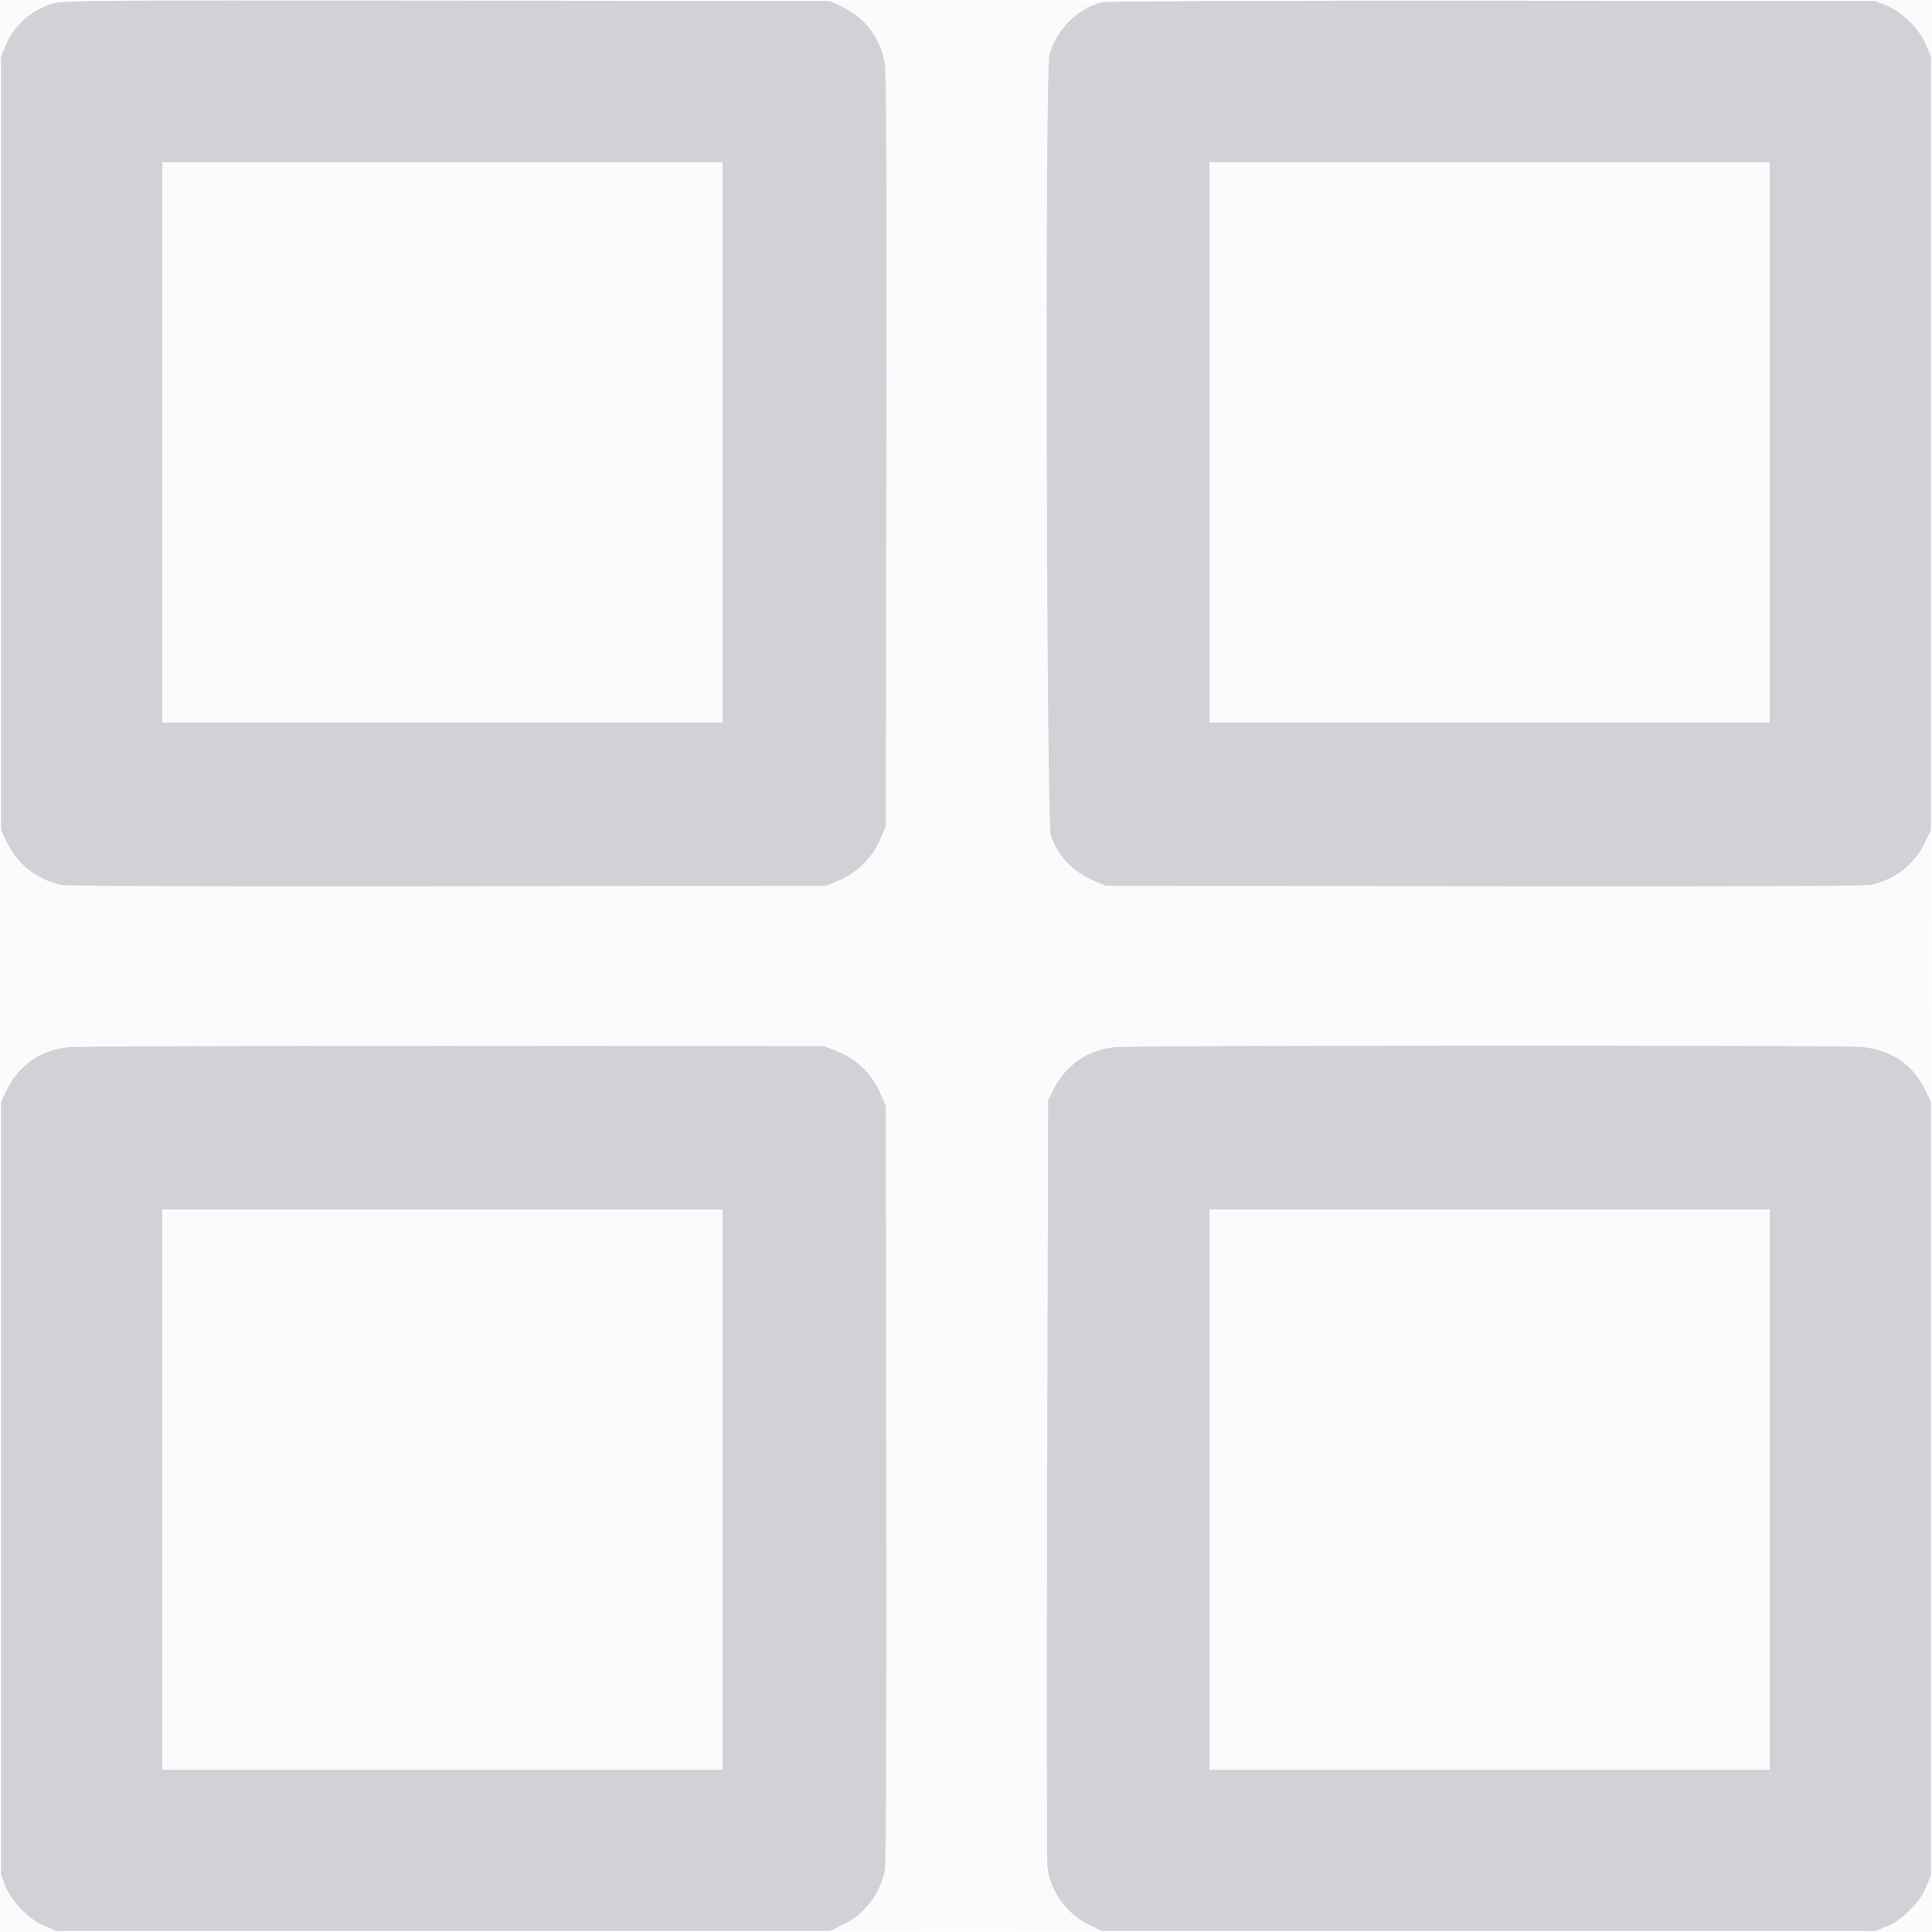
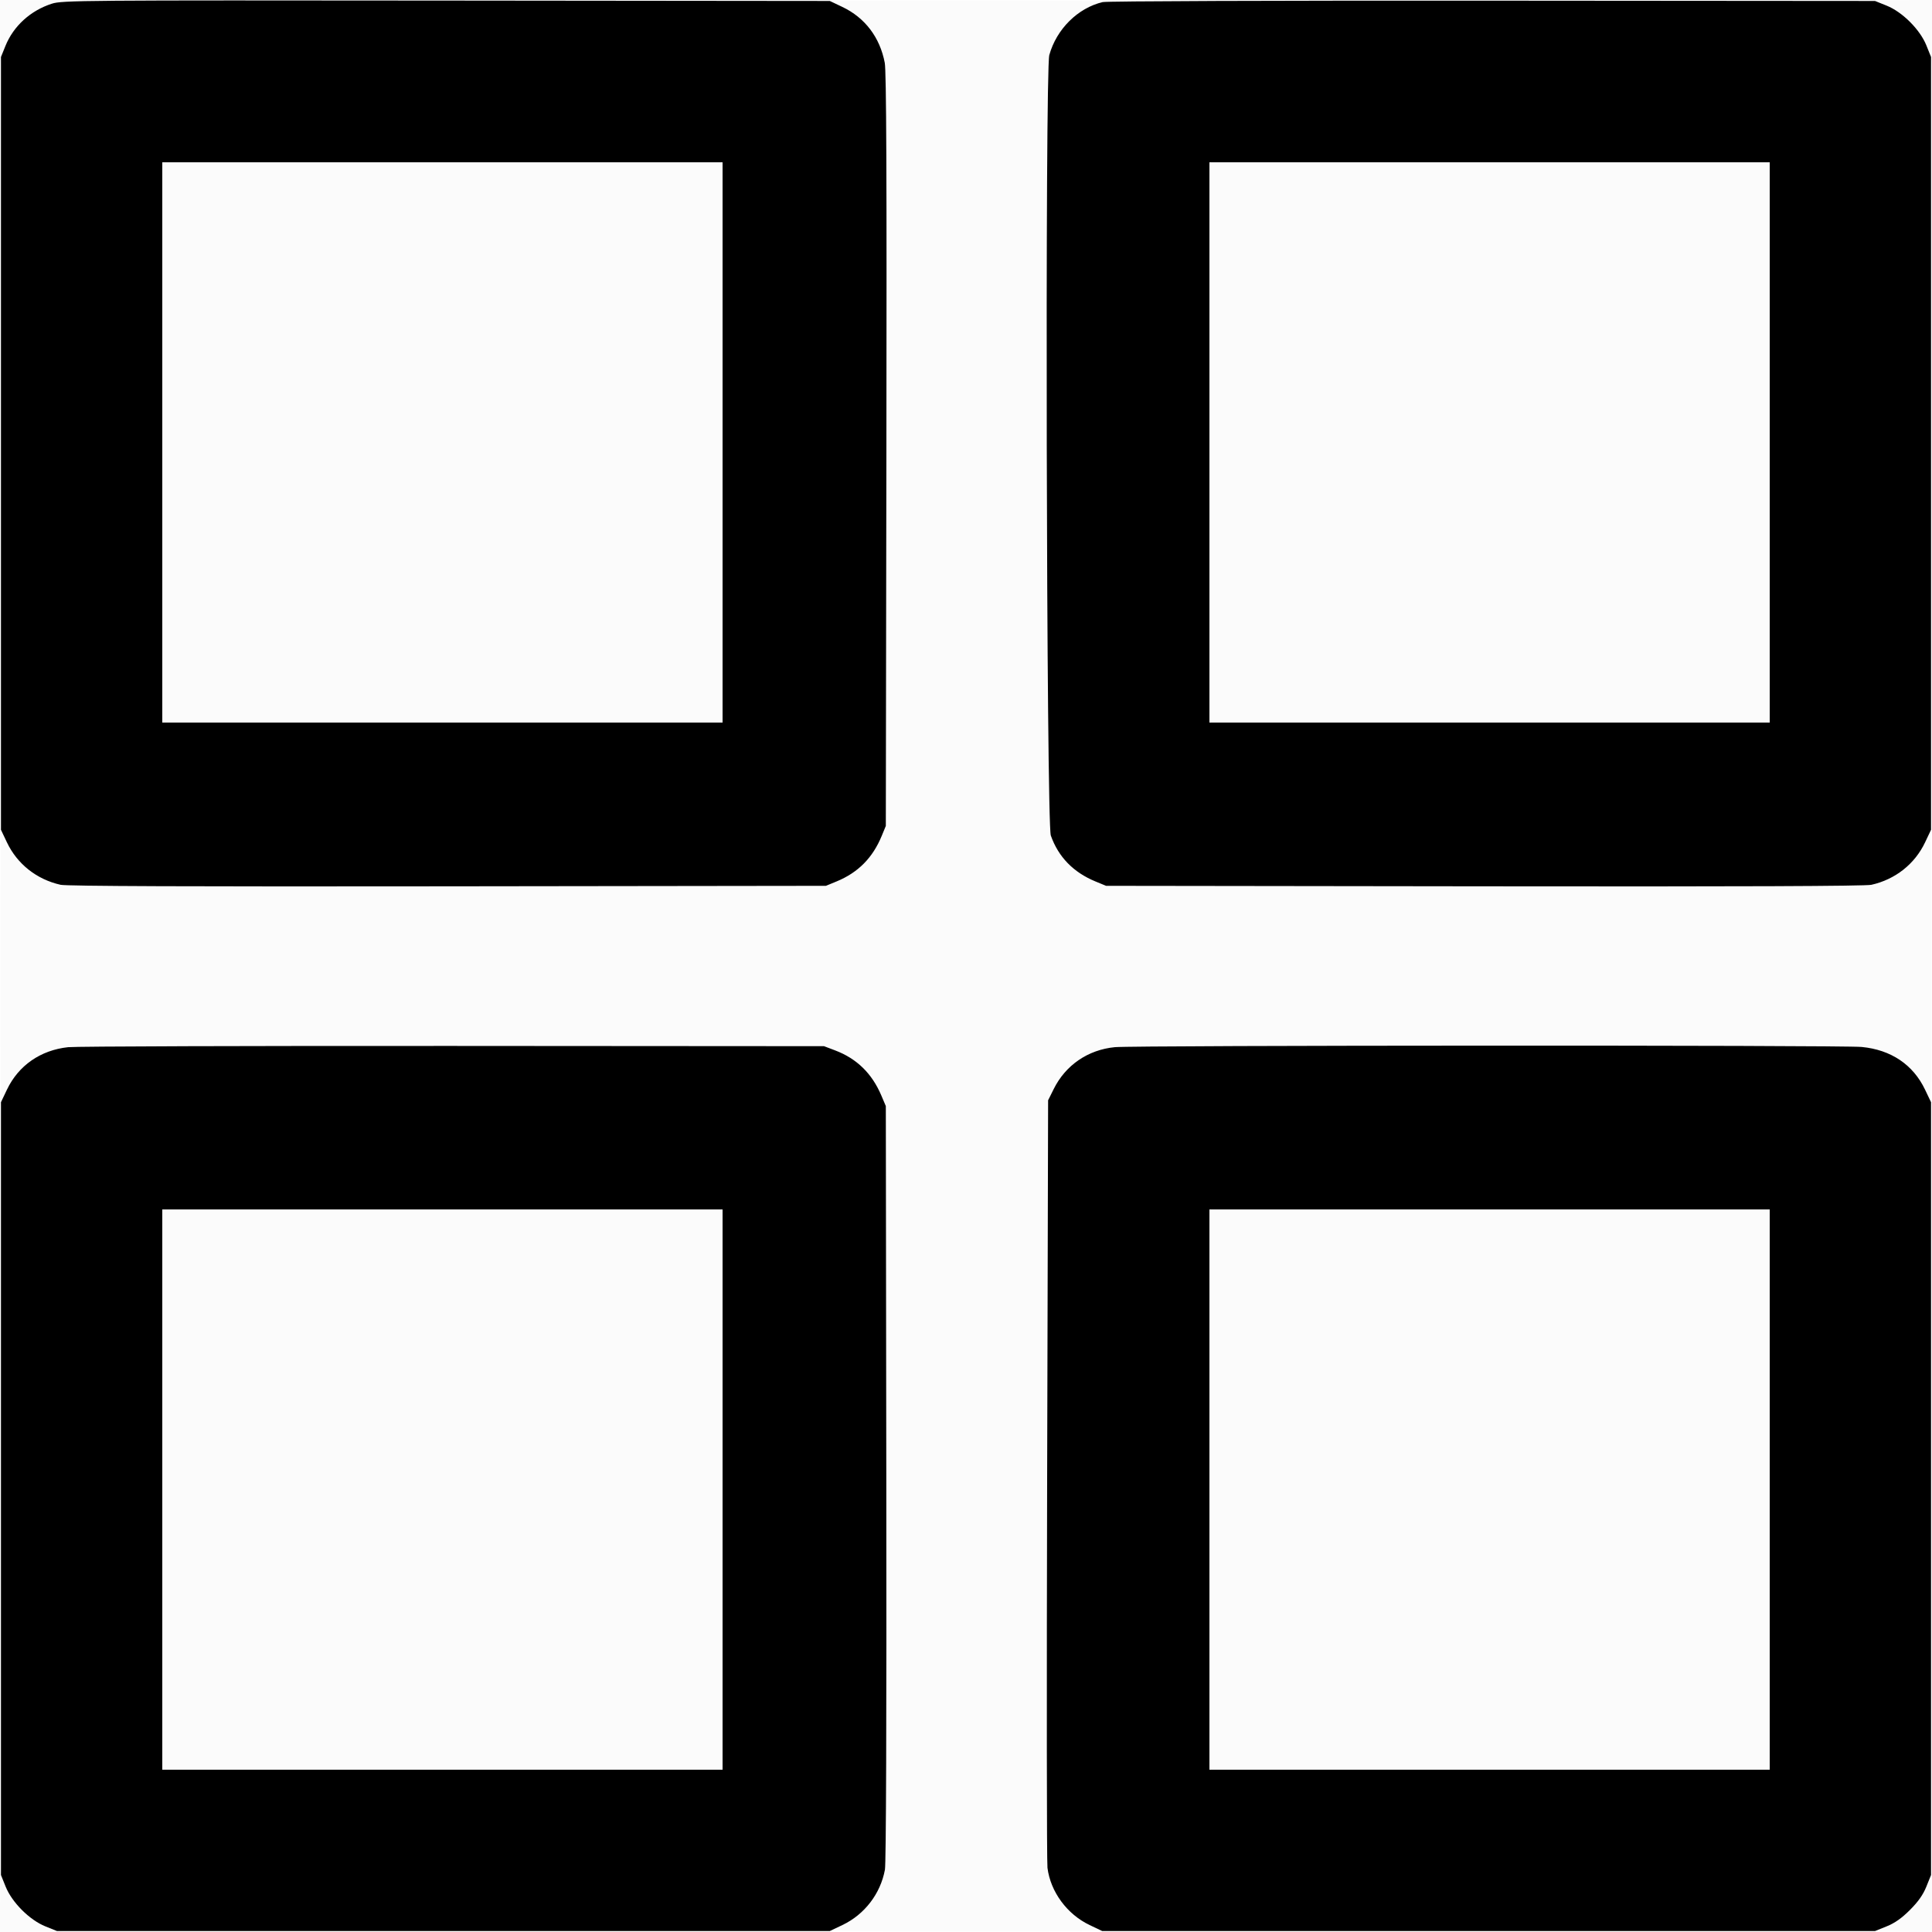
<svg xmlns="http://www.w3.org/2000/svg" id="svg" version="1.1" width="400" height="400" viewBox="0, 0, 400,400">
  <g id="svgg">
    <path id="path0" d="M0.022 6.500 L 0.043 13.000 0.768 10.735 C 2.401 5.627,5.632 2.412,10.800 0.750 L 13.000 0.043 6.500 0.022 L 0.000 0.000 0.022 6.500 M171.702 0.434 C 177.457 1.791,181.995 6.759,183.180 13.000 C 183.513 14.757,183.604 36.247,183.518 93.200 L 183.400 171.000 182.494 173.200 C 180.658 177.661,177.604 180.685,173.038 182.562 L 171.000 183.400 92.704 183.502 C 39.559 183.572,13.810 183.471,12.550 183.189 C 6.594 181.854,1.743 177.255,0.434 171.702 C 0.219 170.787,0.080 181.856,0.080 200.000 C 0.080 218.144,0.219 229.213,0.434 228.298 C 1.979 221.743,7.328 217.527,15.075 216.759 C 17.513 216.517,47.717 216.414,94.800 216.485 L 170.600 216.600 172.885 217.465 C 177.381 219.166,180.527 222.234,182.473 226.817 L 183.400 229.000 183.501 307.000 C 183.565 355.910,183.458 385.781,183.216 387.094 C 182.109 393.091,177.364 398.231,171.702 399.566 C 170.787 399.781,181.856 399.920,200.000 399.920 C 218.144 399.920,229.213 399.781,228.298 399.566 C 222.522 398.204,217.624 392.696,216.867 386.710 C 216.720 385.549,216.690 349.320,216.800 306.200 L 217.000 227.800 218.172 225.447 C 220.737 220.296,225.195 217.371,231.396 216.771 C 235.845 216.340,380.949 216.331,385.443 216.761 C 392.516 217.438,398.077 221.981,399.566 228.298 C 399.781 229.213,399.920 218.144,399.920 200.000 C 399.920 181.856,399.781 170.787,399.566 171.702 C 398.257 177.253,393.406 181.854,387.454 183.188 C 386.199 183.469,360.335 183.570,307.301 183.502 L 229.000 183.400 226.800 182.494 C 222.224 180.610,219.117 177.411,217.560 172.982 C 216.648 170.386,216.344 14.640,217.246 11.400 C 218.741 6.025,223.153 1.647,228.298 0.434 C 229.213 0.219,218.144 0.080,200.000 0.080 C 181.856 0.080,170.787 0.219,171.702 0.434 M389.265 0.768 C 394.373 2.401,397.588 5.632,399.250 10.800 L 399.957 13.000 399.978 6.500 L 400.000 0.000 393.500 0.022 L 387.000 0.043 389.265 0.768 M33.600 91.600 L 33.600 149.600 91.600 149.600 L 149.600 149.600 149.600 91.600 L 149.600 33.600 91.600 33.600 L 33.600 33.600 33.600 91.600 M250.400 91.600 L 250.400 149.600 308.400 149.600 L 366.400 149.600 366.400 91.600 L 366.400 33.600 308.400 33.600 L 250.400 33.600 250.400 91.600 M33.600 308.400 L 33.600 366.400 91.600 366.400 L 149.600 366.400 149.600 308.400 L 149.600 250.400 91.600 250.400 L 33.600 250.400 33.600 308.400 M250.400 308.400 L 250.400 366.400 308.400 366.400 L 366.400 366.400 366.400 308.400 L 366.400 250.400 308.400 250.400 L 250.400 250.400 250.400 308.400 M0.022 393.500 L 0.000 400.000 6.500 399.978 L 13.000 399.957 10.800 399.250 C 5.632 397.588,2.401 394.373,0.768 389.265 L 0.043 387.000 0.022 393.500 M399.600 387.785 C 399.600 391.926,394.521 397.552,389.265 399.232 L 387.000 399.957 393.500 399.978 L 400.000 400.000 400.000 393.600 C 400.000 390.080,399.910 387.200,399.800 387.200 C 399.690 387.200,399.600 387.463,399.600 387.785 " stroke="none" fill="#fbfbfb" fill-rule="evenodd" />
-     <path id="path1" d="M10.735 0.765 C 6.314 2.184,2.788 5.395,1.122 9.519 L 0.200 11.800 0.200 91.800 L 0.200 171.800 1.433 174.401 C 3.559 178.888,7.596 182.079,12.550 183.189 C 13.810 183.471,39.559 183.572,92.704 183.502 L 171.000 183.400 173.200 182.494 C 177.661 180.658,180.685 177.604,182.562 173.038 L 183.400 171.000 183.518 93.200 C 183.604 36.247,183.513 14.757,183.180 13.000 C 182.182 7.741,179.082 3.658,174.400 1.435 L 171.800 0.200 92.400 0.119 C 16.628 0.042,12.896 0.071,10.735 0.765 M228.298 0.432 C 223.146 1.653,218.740 6.025,217.246 11.400 C 216.344 14.640,216.648 170.386,217.560 172.982 C 219.117 177.411,222.224 180.610,226.800 182.494 L 229.000 183.400 307.301 183.502 C 360.335 183.570,386.199 183.469,387.454 183.188 C 392.404 182.079,396.442 178.886,398.567 174.401 L 399.800 171.800 399.800 91.800 L 399.800 11.800 398.835 9.400 C 397.515 6.117,393.883 2.485,390.600 1.165 L 388.200 0.200 309.000 0.138 C 263.890 0.103,229.154 0.230,228.298 0.432 M149.600 91.600 L 149.600 149.600 91.600 149.600 L 33.600 149.600 33.600 91.600 L 33.600 33.600 91.600 33.600 L 149.600 33.600 149.600 91.600 M366.400 91.600 L 366.400 149.600 308.400 149.600 L 250.400 149.600 250.400 91.600 L 250.400 33.600 308.400 33.600 L 366.400 33.600 366.400 91.600 M14.109 216.807 C 8.400 217.418,3.820 220.597,1.438 225.600 L 0.200 228.200 0.200 308.200 L 0.200 388.200 1.165 390.600 C 2.485 393.883,6.117 397.515,9.400 398.835 L 11.800 399.800 91.800 399.800 L 171.800 399.800 174.400 398.565 C 178.993 396.384,182.294 392.089,183.216 387.094 C 183.458 385.781,183.565 355.910,183.501 307.000 L 183.400 229.000 182.473 226.817 C 180.527 222.234,177.381 219.166,172.885 217.465 L 170.600 216.600 93.800 216.549 C 51.560 216.521,15.699 216.637,14.109 216.807 M230.800 216.806 C 225.254 217.350,220.628 220.516,218.172 225.447 L 217.000 227.800 216.800 306.200 C 216.690 349.320,216.720 385.549,216.867 386.710 C 217.495 391.680,220.927 396.338,225.600 398.562 L 228.200 399.800 308.200 399.800 L 388.200 399.800 390.600 398.835 C 392.292 398.155,393.719 397.151,395.435 395.435 C 397.151 393.719,398.155 392.292,398.835 390.600 L 399.800 388.200 399.800 308.200 L 399.800 228.200 398.562 225.600 C 396.103 220.434,391.513 217.342,385.443 216.761 C 381.331 216.367,234.837 216.410,230.800 216.806 M149.600 308.400 L 149.600 366.400 91.600 366.400 L 33.600 366.400 33.600 308.400 L 33.600 250.400 91.600 250.400 L 149.600 250.400 149.600 308.400 M366.400 308.400 L 366.400 366.400 308.400 366.400 L 250.400 366.400 250.400 308.400 L 250.400 250.400 308.400 250.400 L 366.400 250.400 366.400 308.400 " stroke="none" fill="#D3D1D8" fill-rule="evenodd" />
+     <path id="path1" d="M10.735 0.765 C 6.314 2.184,2.788 5.395,1.122 9.519 L 0.200 11.800 0.200 91.800 L 0.200 171.800 1.433 174.401 C 3.559 178.888,7.596 182.079,12.550 183.189 C 13.810 183.471,39.559 183.572,92.704 183.502 L 171.000 183.400 173.200 182.494 C 177.661 180.658,180.685 177.604,182.562 173.038 L 183.400 171.000 183.518 93.200 C 183.604 36.247,183.513 14.757,183.180 13.000 C 182.182 7.741,179.082 3.658,174.400 1.435 L 171.800 0.200 92.400 0.119 C 16.628 0.042,12.896 0.071,10.735 0.765 M228.298 0.432 C 223.146 1.653,218.740 6.025,217.246 11.400 C 216.344 14.640,216.648 170.386,217.560 172.982 C 219.117 177.411,222.224 180.610,226.800 182.494 L 229.000 183.400 307.301 183.502 C 360.335 183.570,386.199 183.469,387.454 183.188 C 392.404 182.079,396.442 178.886,398.567 174.401 L 399.800 171.800 399.800 91.800 L 399.800 11.800 398.835 9.400 C 397.515 6.117,393.883 2.485,390.600 1.165 L 388.200 0.200 309.000 0.138 C 263.890 0.103,229.154 0.230,228.298 0.432 M149.600 91.600 L 149.600 149.600 91.600 149.600 L 33.600 149.600 33.600 91.600 L 33.600 33.600 91.600 33.600 L 149.600 33.600 149.600 91.600 M366.400 91.600 L 366.400 149.600 308.400 149.600 L 250.400 149.600 250.400 91.600 L 250.400 33.600 308.400 33.600 L 366.400 33.600 366.400 91.600 M14.109 216.807 C 8.400 217.418,3.820 220.597,1.438 225.600 L 0.200 228.200 0.200 308.200 L 0.200 388.200 1.165 390.600 C 2.485 393.883,6.117 397.515,9.400 398.835 L 11.800 399.800 91.800 399.800 L 171.800 399.800 174.400 398.565 C 178.993 396.384,182.294 392.089,183.216 387.094 C 183.458 385.781,183.565 355.910,183.501 307.000 L 183.400 229.000 182.473 226.817 C 180.527 222.234,177.381 219.166,172.885 217.465 L 170.600 216.600 93.800 216.549 C 51.560 216.521,15.699 216.637,14.109 216.807 M230.800 216.806 C 225.254 217.350,220.628 220.516,218.172 225.447 L 217.000 227.800 216.800 306.200 C 216.690 349.320,216.720 385.549,216.867 386.710 C 217.495 391.680,220.927 396.338,225.600 398.562 L 228.200 399.800 308.200 399.800 L 388.200 399.800 390.600 398.835 C 392.292 398.155,393.719 397.151,395.435 395.435 C 397.151 393.719,398.155 392.292,398.835 390.600 L 399.800 388.200 399.800 308.200 L 399.800 228.200 398.562 225.600 C 396.103 220.434,391.513 217.342,385.443 216.761 C 381.331 216.367,234.837 216.410,230.800 216.806 M149.600 308.400 L 149.600 366.400 91.600 366.400 L 33.600 366.400 33.600 308.400 L 33.600 250.400 91.600 250.400 L 149.600 250.400 149.600 308.400 M366.400 308.400 L 366.400 366.400 308.400 366.400 L 250.400 366.400 250.400 308.400 L 250.400 250.400 308.400 250.400 L 366.400 250.400 366.400 308.400 " stroke="none" fill-rule="evenodd" />
  </g>
</svg>
